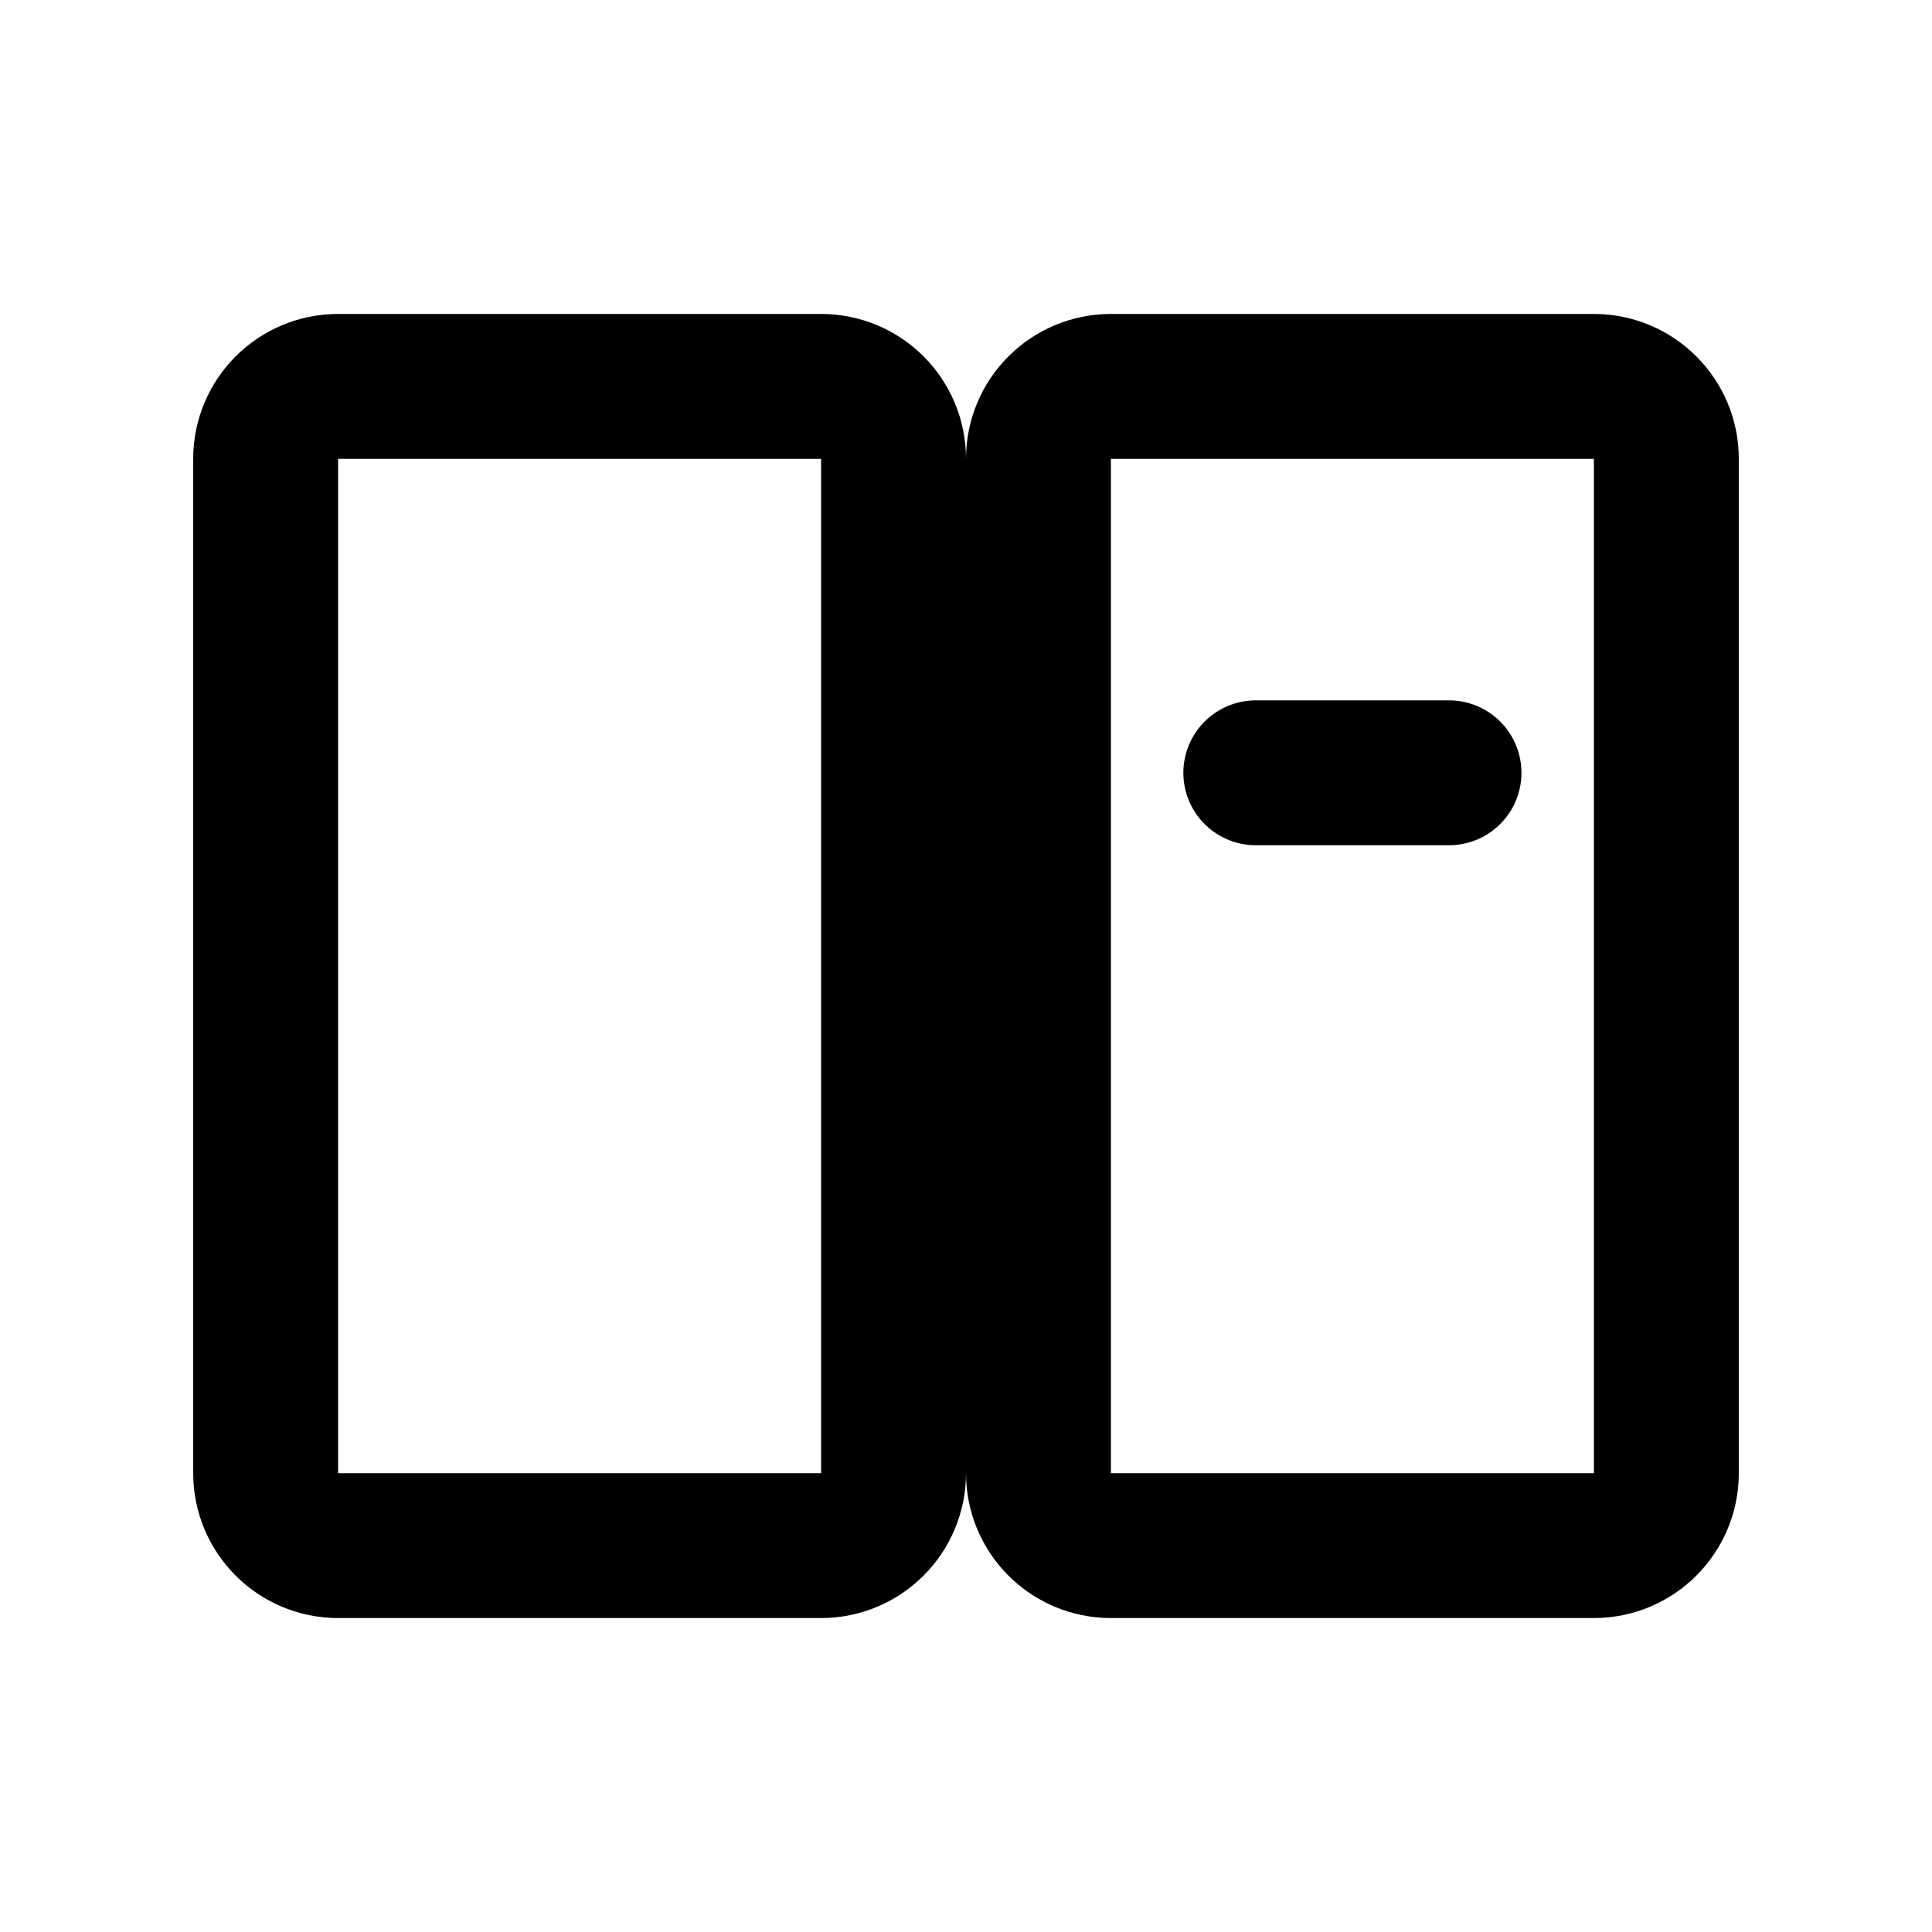
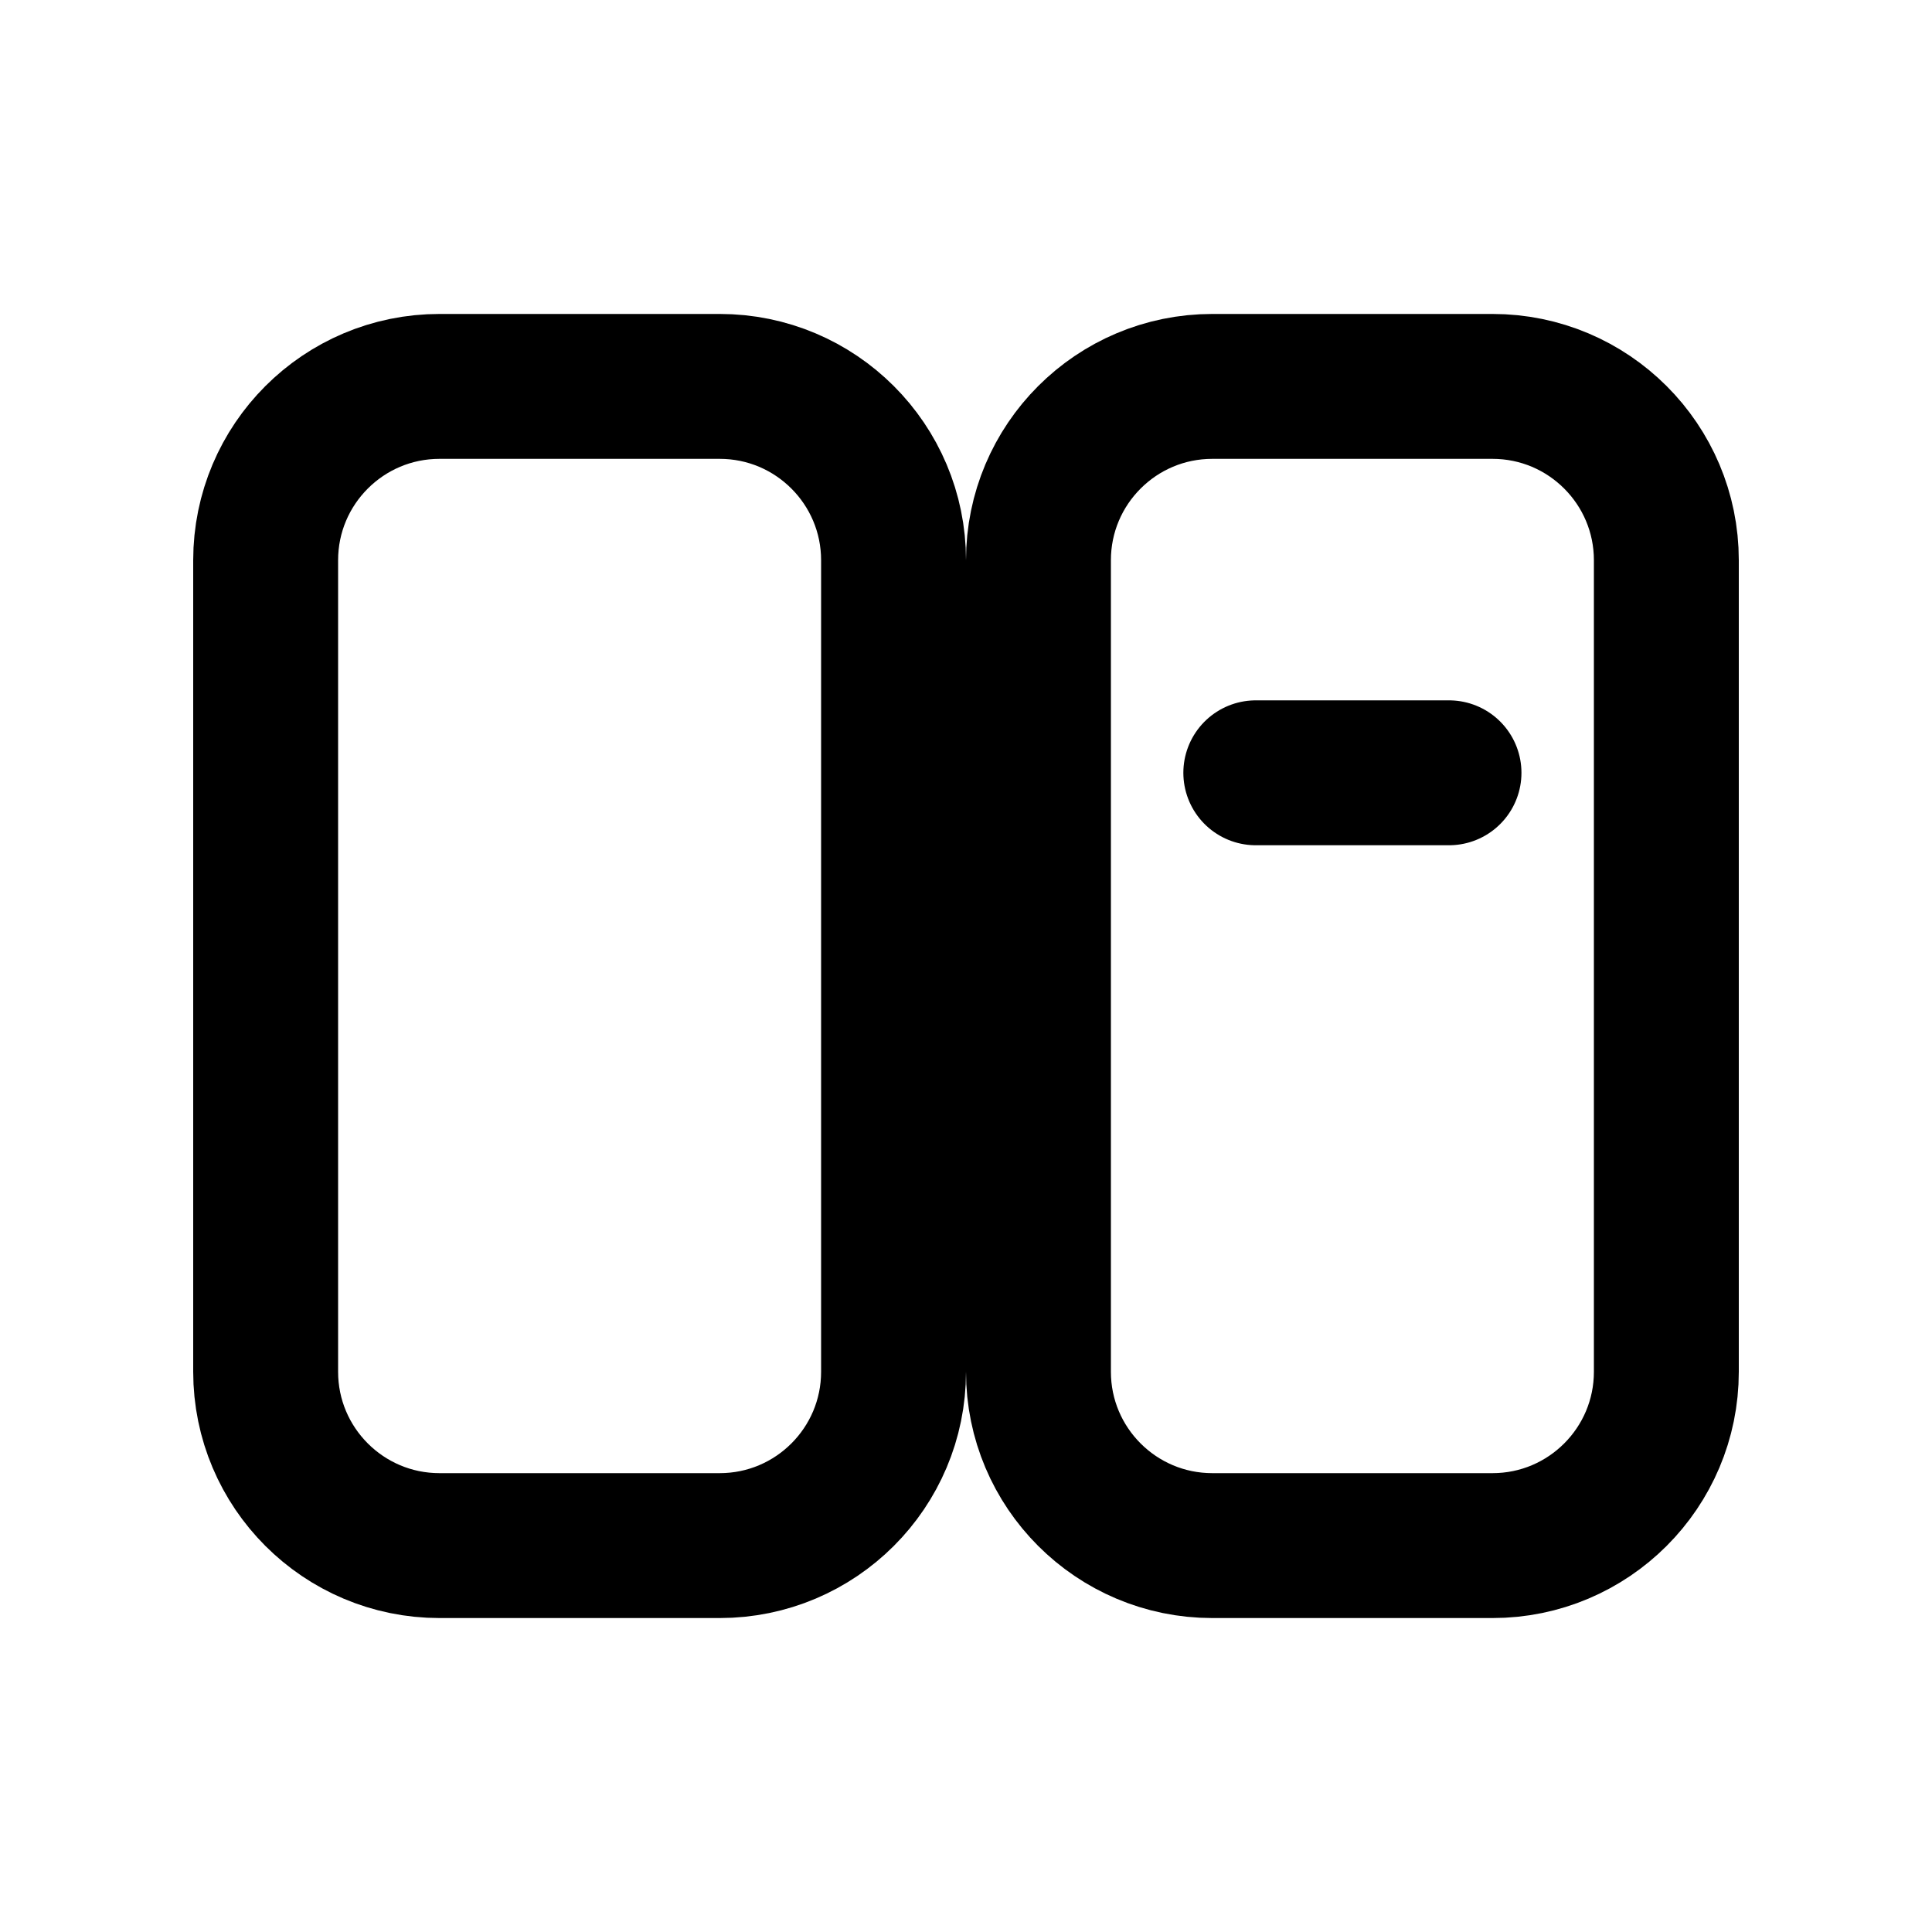
<svg xmlns="http://www.w3.org/2000/svg" viewBox="0 0 20 20" fill="none" stroke="#000" stroke-width="1.5" stroke-linecap="round" stroke-linejoin="round">
-   <rect x="2.75" y="4" width="6.5" height="12" rx="0.75" />
-   <rect x="10.75" y="4" width="6.5" height="12" rx="0.75" />
+   <rect x="2.75" y="4" width="6.5" height="12" rx="1.8" />
+   <rect x="10.75" y="4" width="6.5" height="12" rx="1.8" />
  <path d="M13 8h2" />
</svg>
